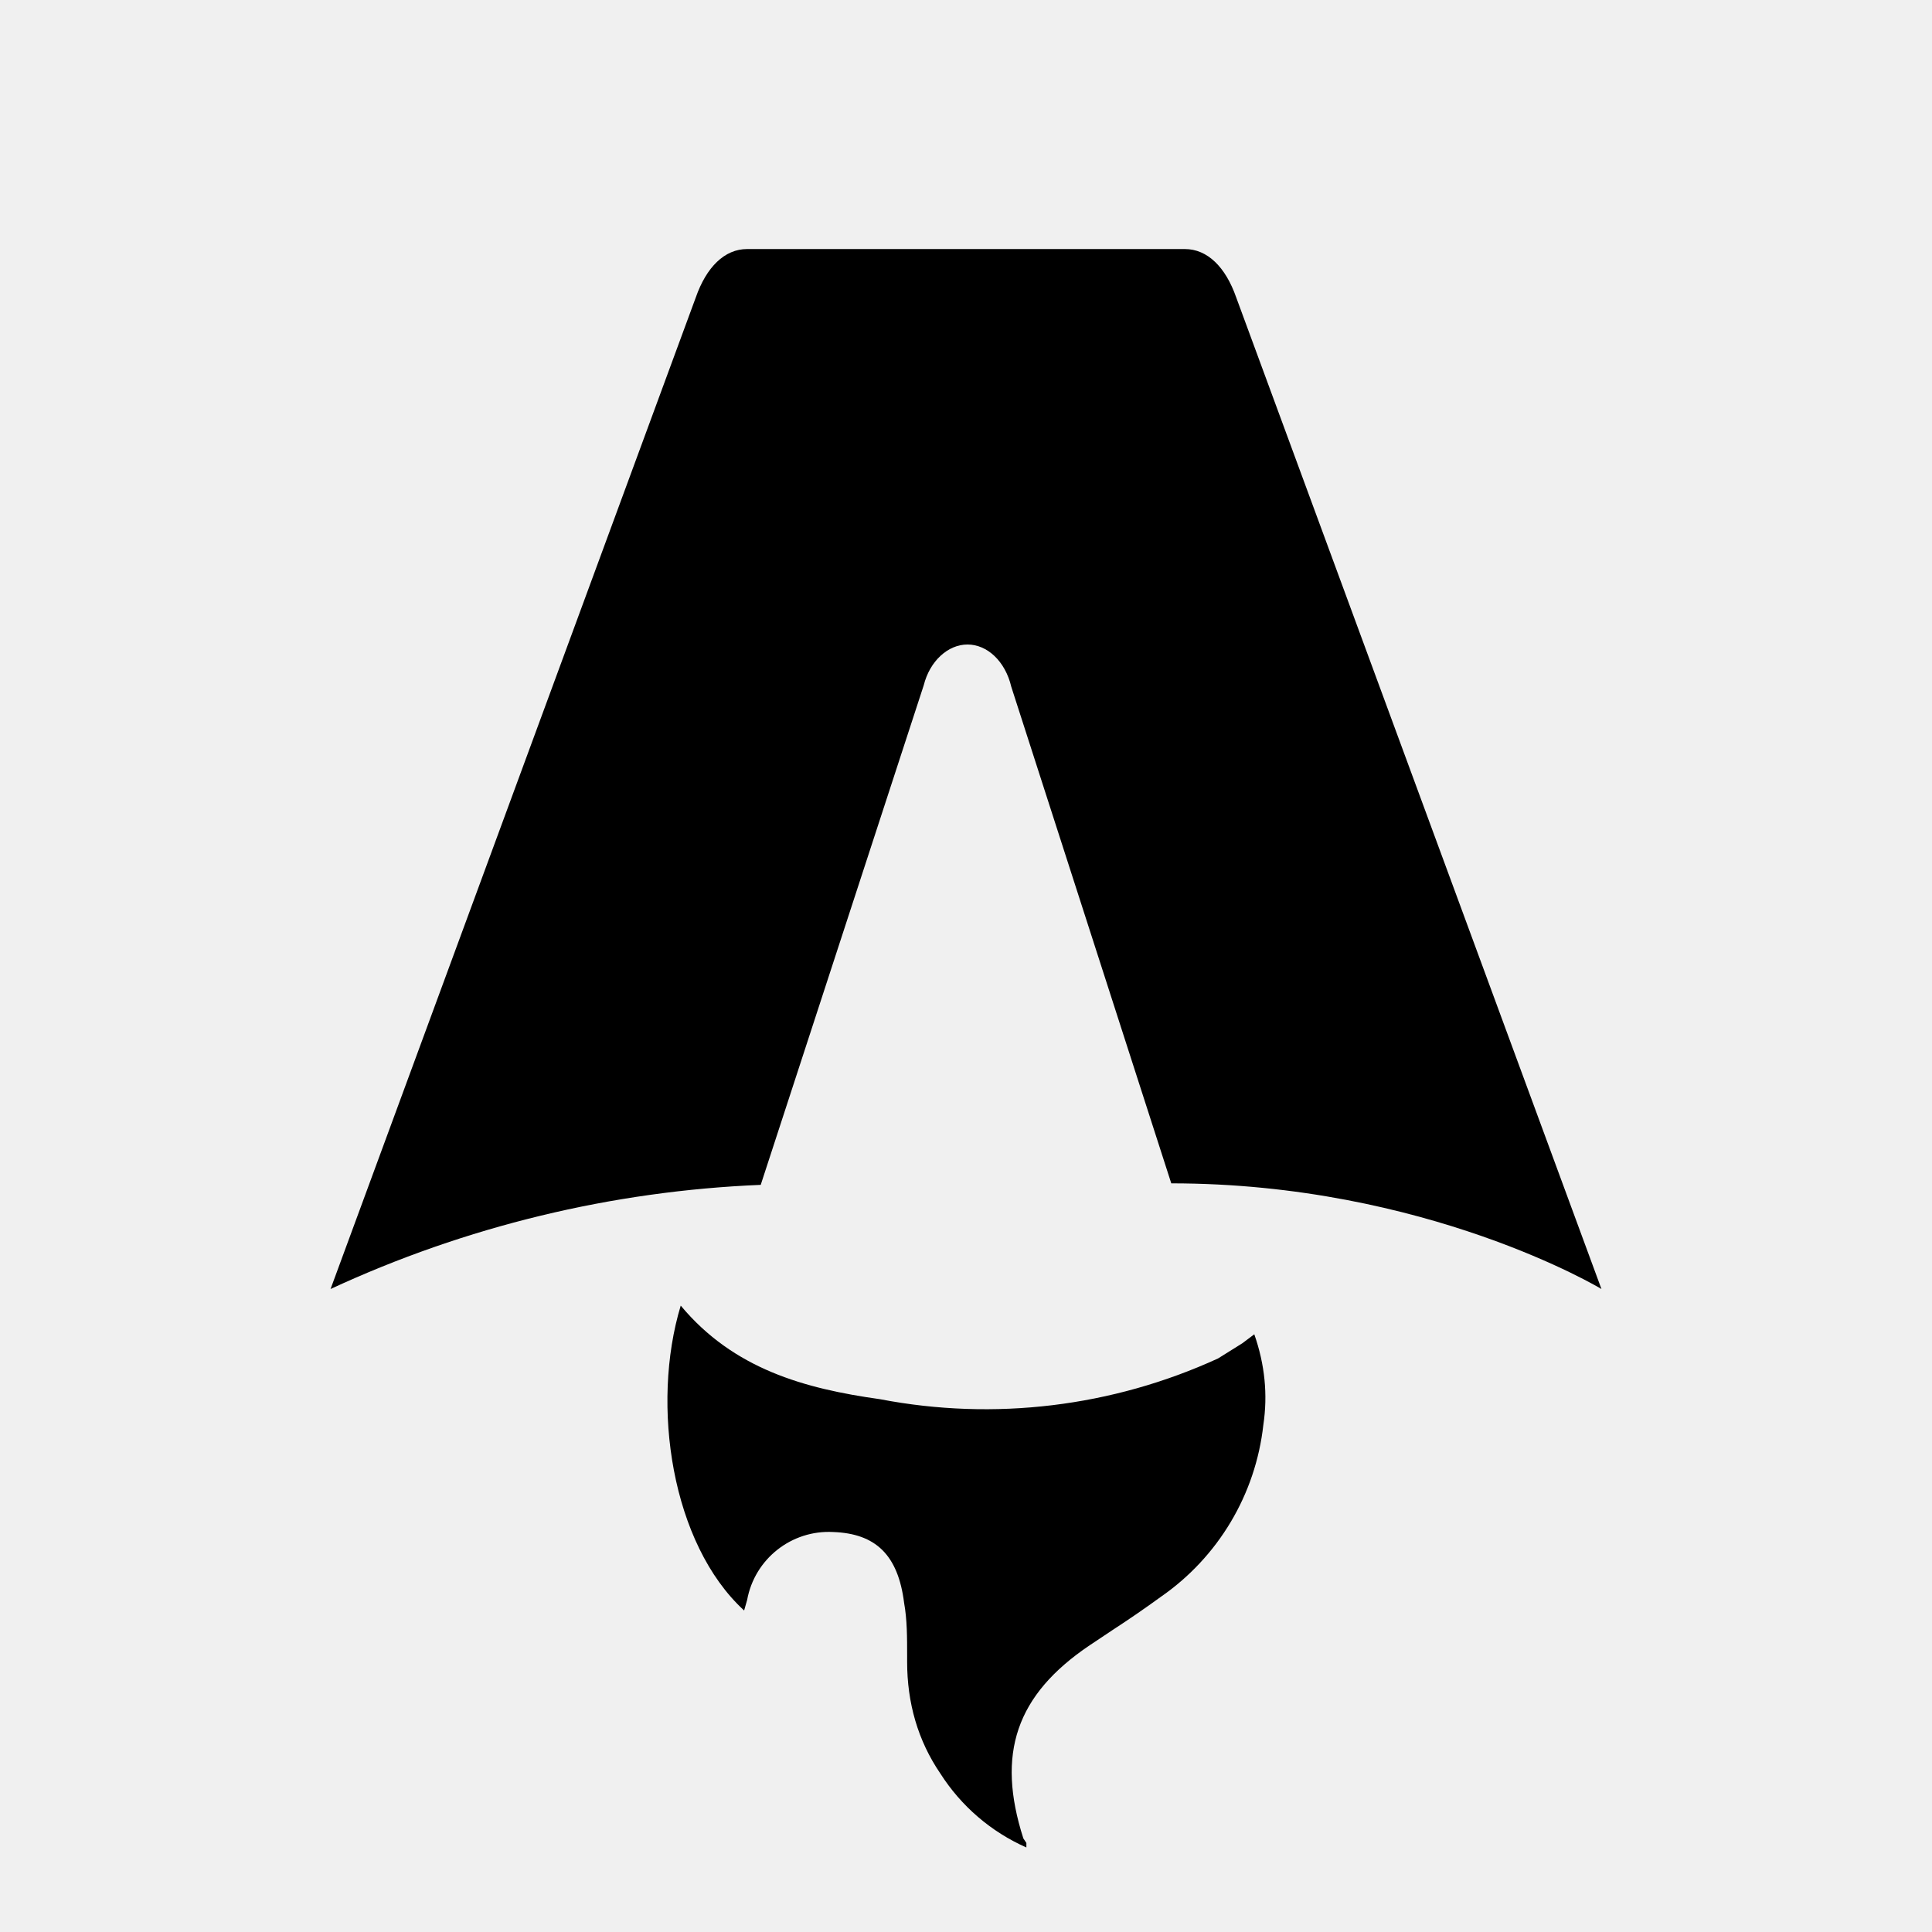
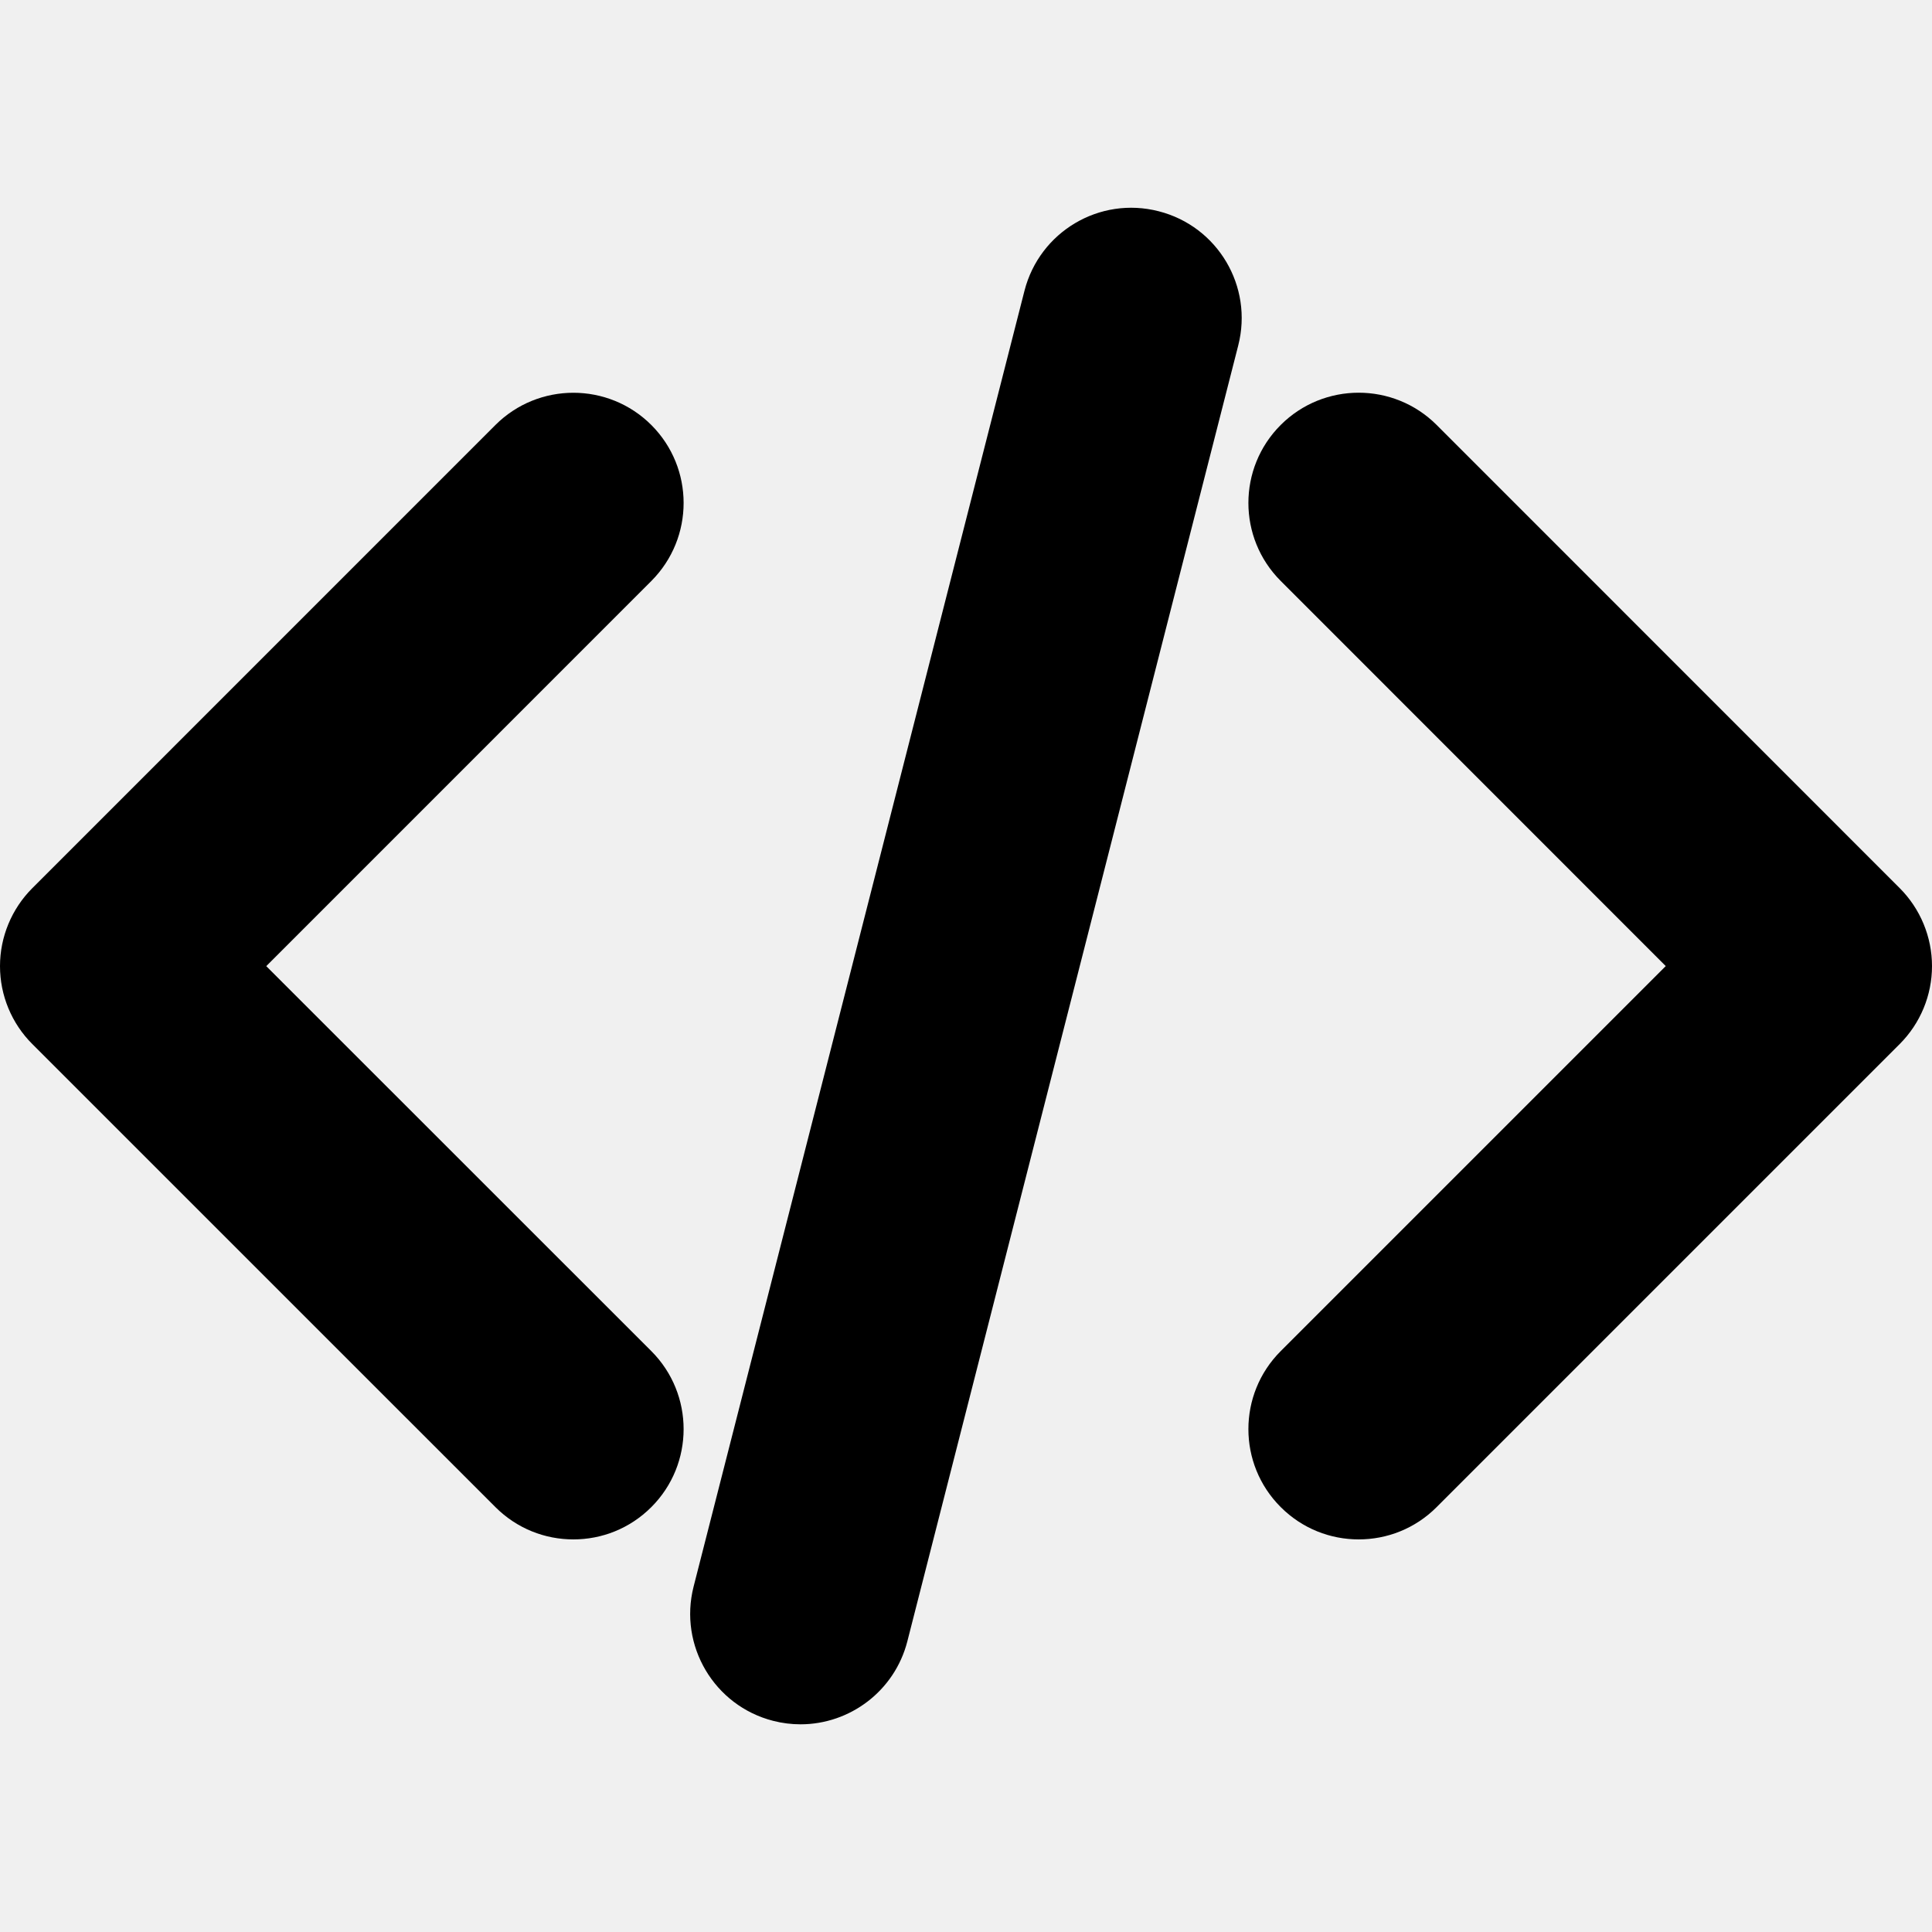
- <svg xmlns="http://www.w3.org/2000/svg" fill="none" viewBox="0 0 128 128">
-   <path d="M50.4 78.5a75.1 75.1 0 0 0-28.5 6.9l24.2-65.7c.7-2 1.9-3.2 3.4-3.2h29c1.5 0 2.7 1.2 3.4 3.2l24.2 65.7s-11.6-7-28.5-7L67 45.5c-.4-1.7-1.6-2.8-2.9-2.8-1.3 0-2.5 1.1-2.9 2.7L50.4 78.5Zm-1.1 28.2Zm-4.2-20.2c-2 6.6-.6 15.8 4.2 20.2a17.5 17.5 0 0 1 .2-.7 5.5 5.5 0 0 1 5.7-4.5c2.8.1 4.3 1.5 4.7 4.7.2 1.1.2 2.3.2 3.5v.4c0 2.7.7 5.2 2.2 7.4a13 13 0 0 0 5.7 4.9v-.3l-.2-.3c-1.8-5.6-.5-9.5 4.4-12.8l1.5-1a73 73 0 0 0 3.2-2.2 16 16 0 0 0 6.8-11.4c.3-2 .1-4-.6-6l-.8.6-1.6 1a37 37 0 0 1-22.4 2.7c-5-.7-9.7-2-13.2-6.2Z" />
-   <style>
-         path { fill: #000; }
-         @media (prefers-color-scheme: dark) {
-             path { fill: #FFF; }
-         }
-     </style>
+ <svg xmlns="http://www.w3.org/2000/svg" fill="#000000" version="1.1" id="Capa_1" width="800px" height="800px" viewBox="0 0 35.033 35.033" xml:space="preserve">
+   <g>
+     <path d="M11.811,10.535l-6.983,6.984l6.983,6.981c0.78,0.781,0.78,2.048,0,2.828c-0.392,0.392-0.901,0.586-1.414,0.586   c-0.513,0-1.022-0.194-1.414-0.586l-8.397-8.396C0.211,18.558,0,18.049,0,17.519c0-0.529,0.211-1.039,0.586-1.414l8.397-8.398   c0.781-0.78,2.047-0.78,2.828,0C12.591,8.488,12.591,9.752,11.811,10.535z M34.447,16.104l-8.396-8.398   c-0.781-0.78-2.047-0.78-2.828,0c-0.781,0.781-0.781,2.047,0,2.828l6.982,6.984L23.223,24.5c-0.781,0.781-0.781,2.048,0,2.828   c0.392,0.392,0.902,0.586,1.414,0.586s1.023-0.194,1.414-0.586l8.396-8.396c0.375-0.375,0.586-0.884,0.586-1.414   C35.033,16.99,34.822,16.479,34.447,16.104z M21.012,3.831c-1.076-0.277-2.161,0.373-2.435,1.441l-6,23.498   c-0.272,1.07,0.373,2.16,1.442,2.434c0.167,0.043,0.334,0.063,0.497,0.063c0.894,0,1.706-0.603,1.937-1.505l6-23.498   C22.727,5.193,22.081,4.104,21.012,3.831z" />
+   </g>
</svg>
